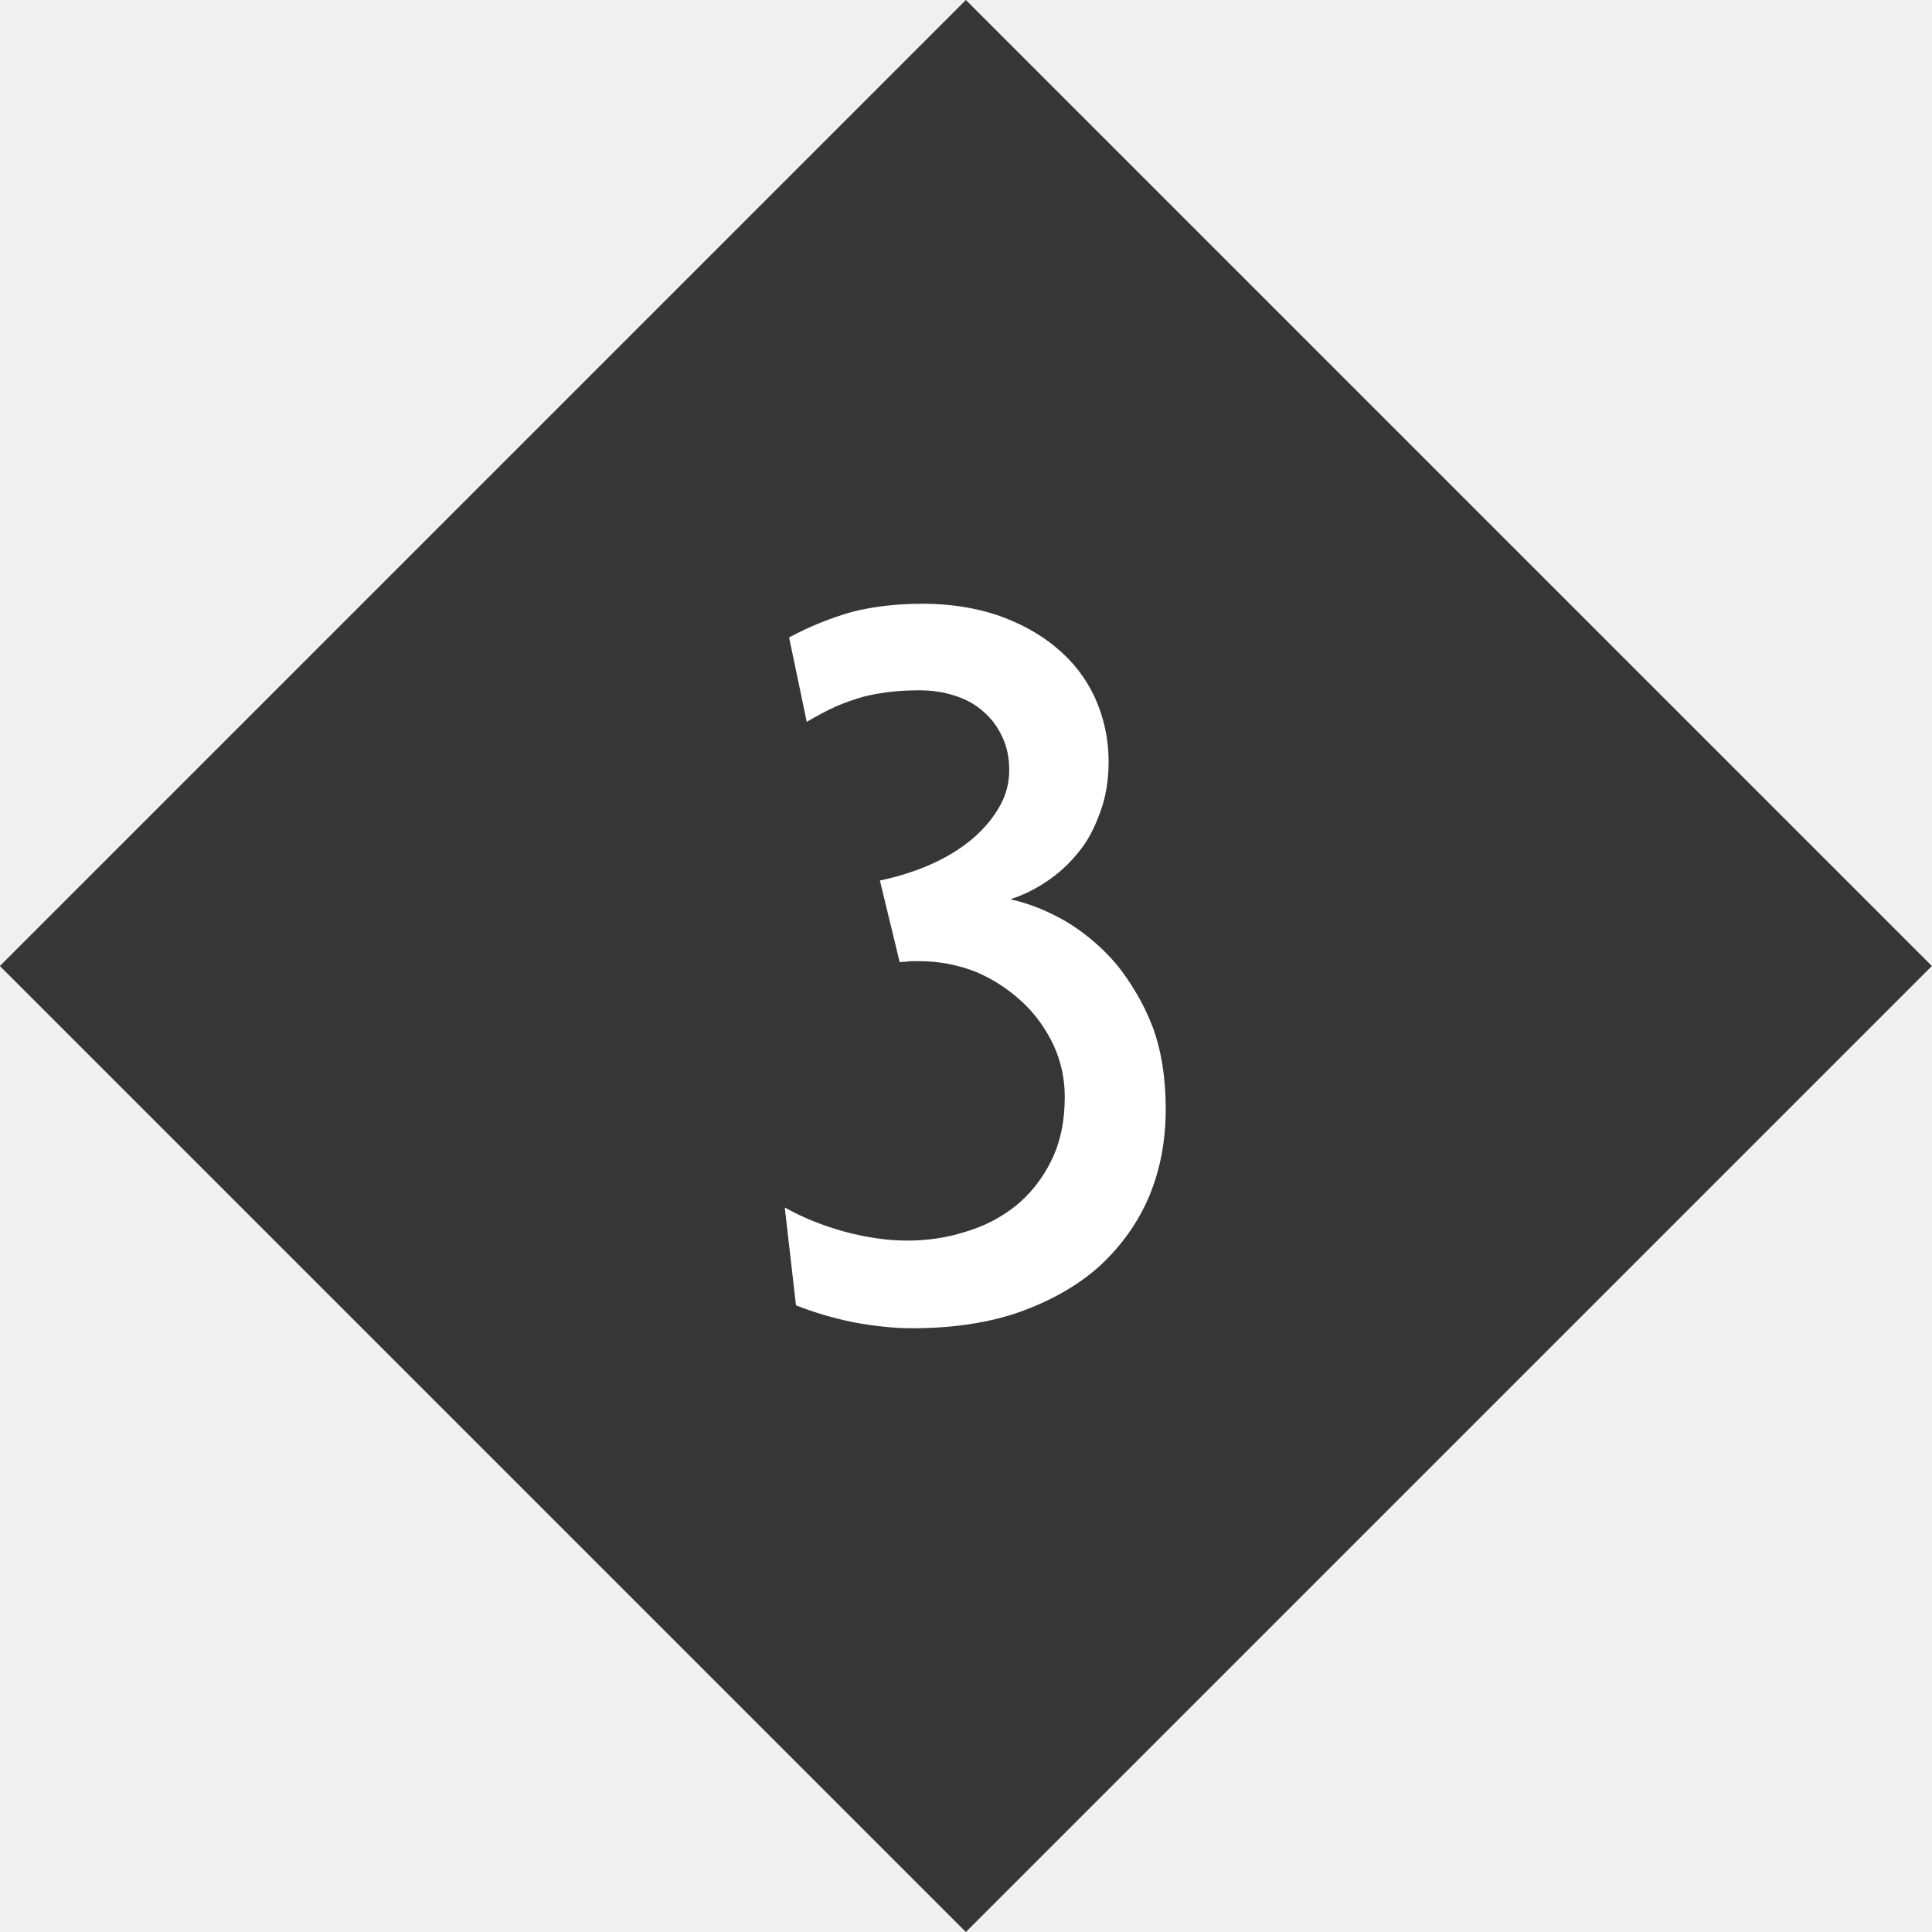
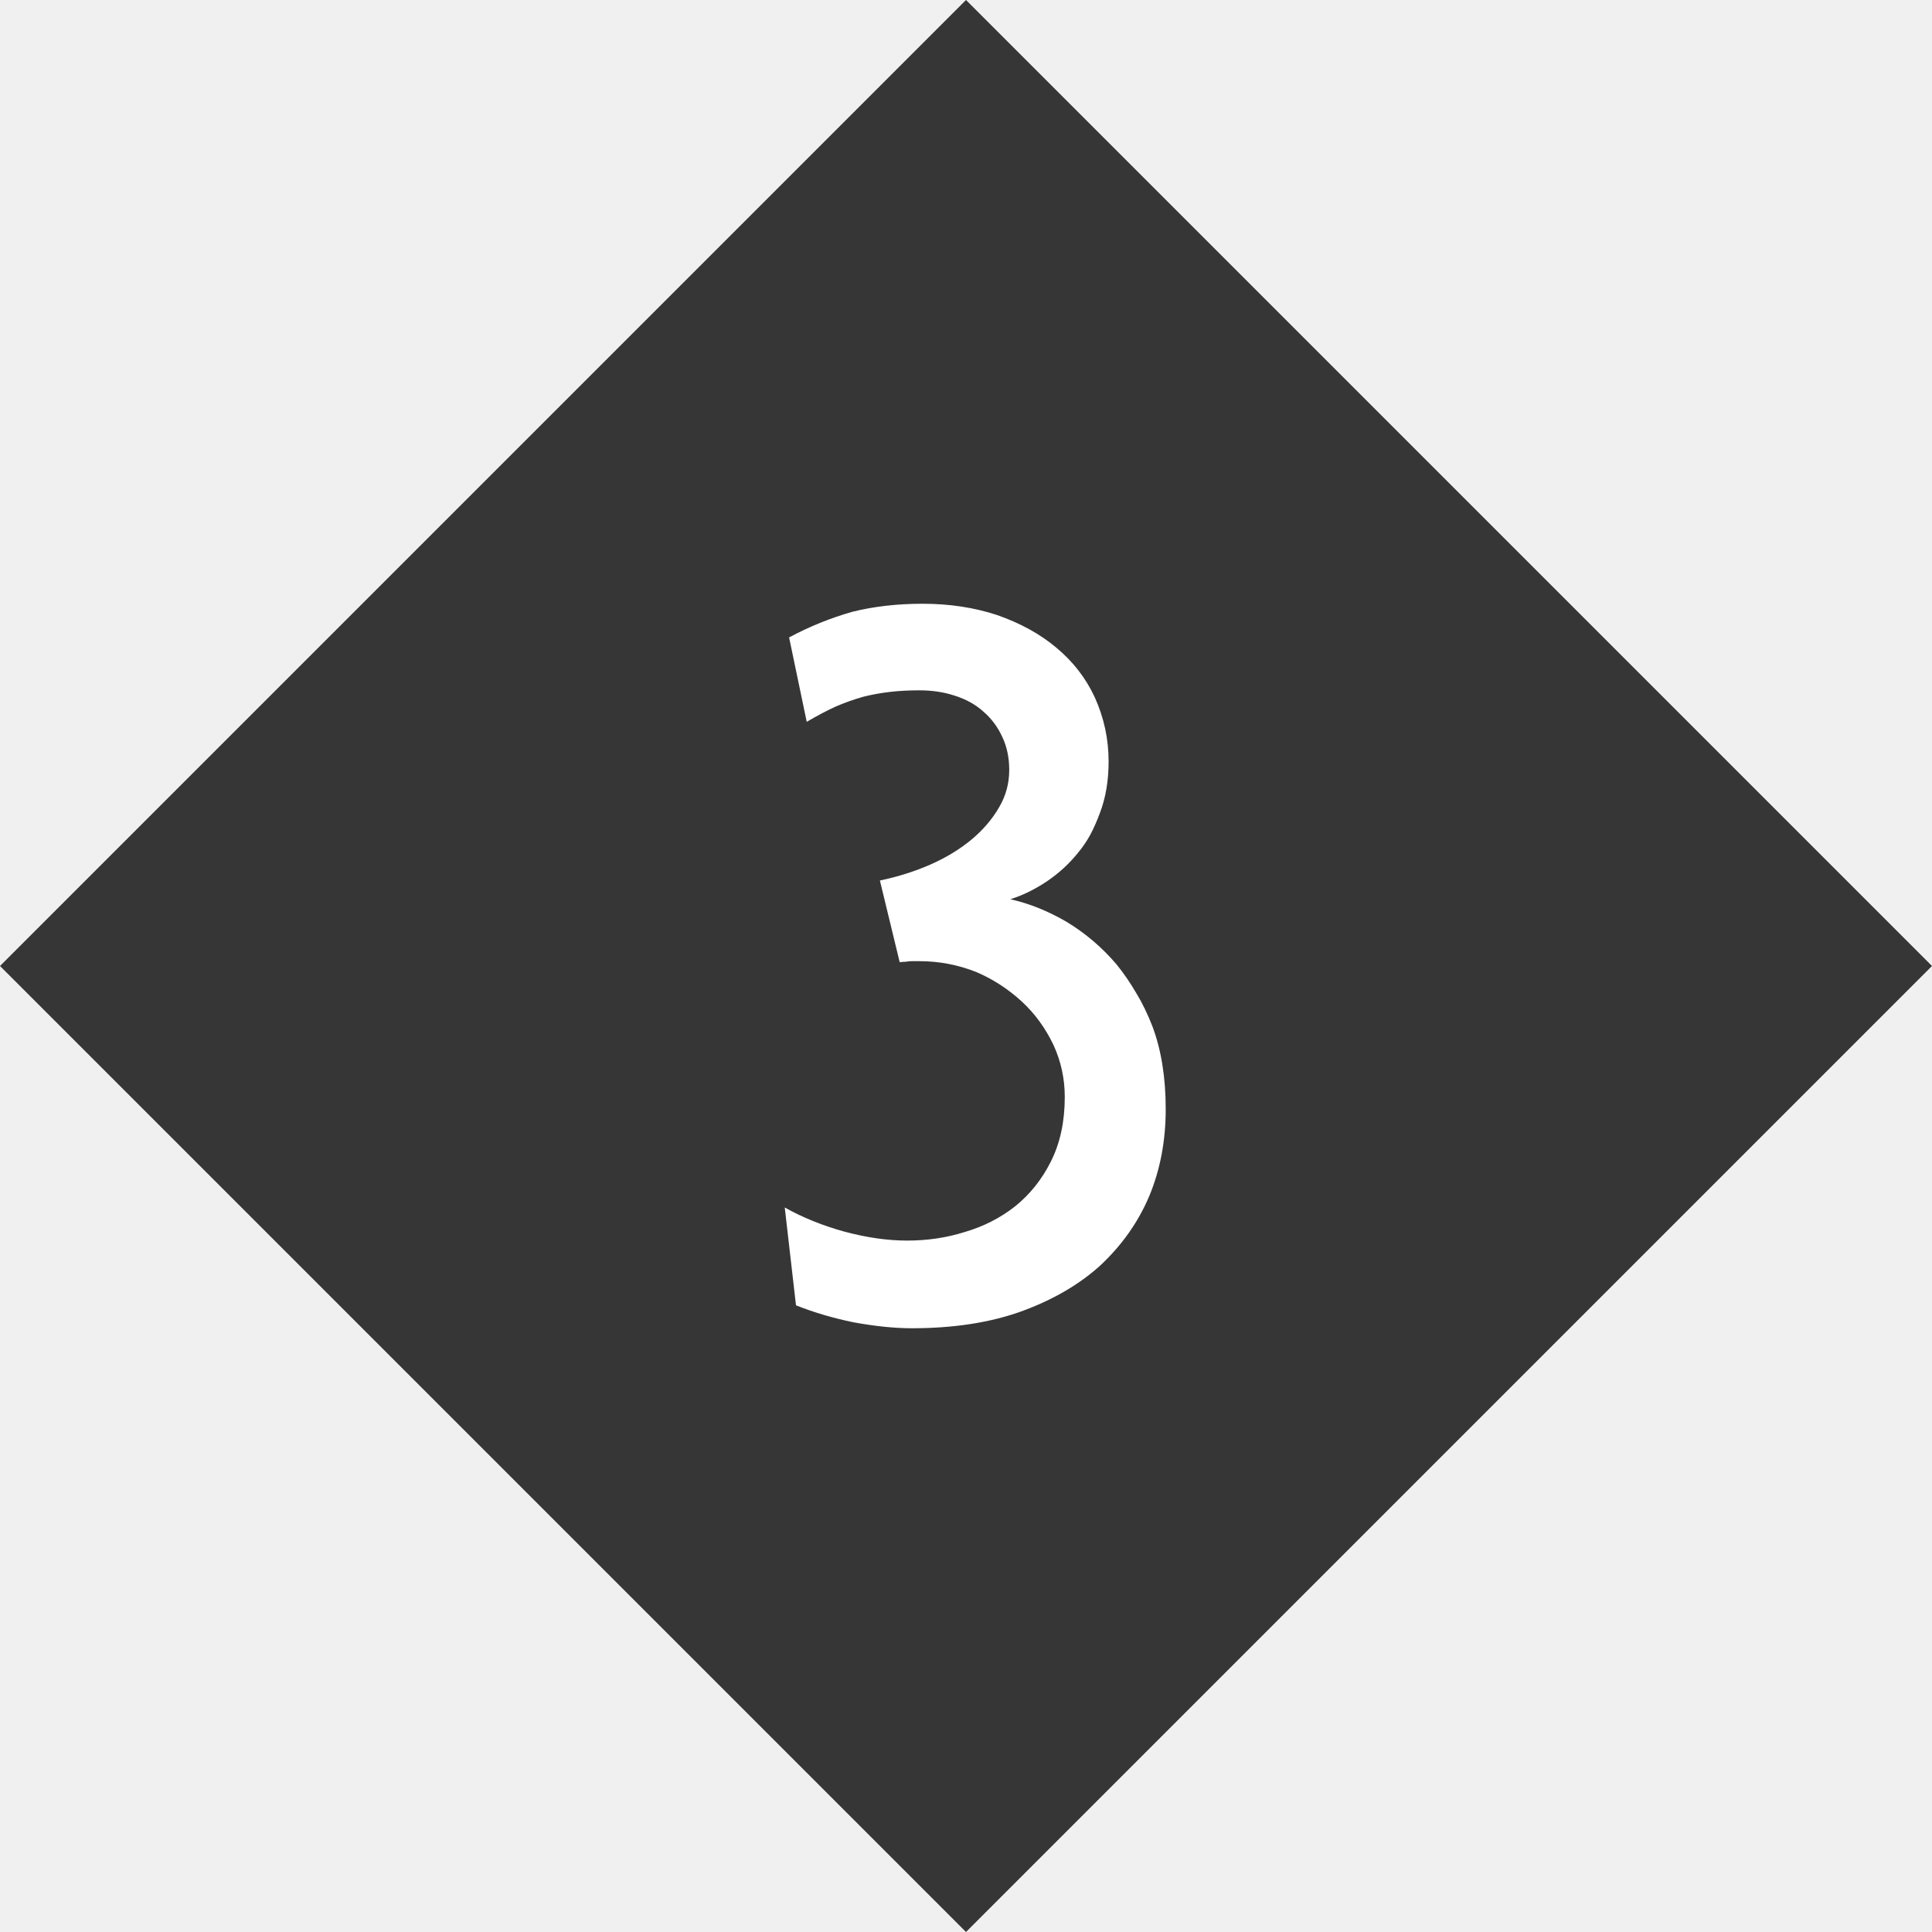
<svg xmlns="http://www.w3.org/2000/svg" width="16" height="16" viewBox="0 0 16 16" fill="none">
-   <path fill-rule="evenodd" clip-rule="evenodd" d="M7.999 0L-0.001 8L7.999 16L15.999 8L7.999 0Z" fill="#363636" />
+   <path fill-rule="evenodd" clip-rule="evenodd" d="M8 0L0 8L8 16L16 8L8 0Z" fill="#363636" />
  <path d="M9.654 9.186C9.654 9.448 9.608 9.689 9.517 9.907C9.426 10.122 9.29 10.314 9.11 10.482C8.933 10.642 8.713 10.768 8.451 10.863C8.194 10.954 7.895 11 7.552 11C7.411 11 7.25 10.984 7.07 10.951C6.899 10.916 6.74 10.869 6.592 10.81L6.499 10C6.647 10.083 6.81 10.149 6.99 10.199C7.176 10.249 7.35 10.274 7.513 10.274C7.678 10.274 7.836 10.251 7.986 10.204C8.142 10.159 8.282 10.088 8.406 9.991C8.53 9.891 8.629 9.767 8.703 9.619C8.78 9.466 8.818 9.288 8.818 9.084C8.818 8.934 8.787 8.791 8.725 8.655C8.657 8.513 8.57 8.394 8.464 8.296C8.349 8.19 8.222 8.108 8.083 8.049C7.933 7.99 7.777 7.96 7.614 7.96H7.548C7.533 7.96 7.517 7.962 7.499 7.965C7.482 7.965 7.465 7.966 7.451 7.969L7.287 7.292C7.44 7.26 7.58 7.215 7.707 7.159C7.834 7.103 7.948 7.034 8.048 6.951C8.142 6.872 8.218 6.783 8.274 6.686C8.33 6.591 8.358 6.488 8.358 6.376C8.358 6.273 8.338 6.181 8.3 6.102C8.262 6.019 8.21 5.95 8.145 5.894C8.08 5.835 8.001 5.791 7.906 5.761C7.818 5.732 7.721 5.717 7.614 5.717C7.529 5.717 7.448 5.721 7.371 5.73C7.294 5.739 7.221 5.752 7.15 5.77C7.076 5.791 7.001 5.817 6.924 5.85C6.847 5.885 6.766 5.928 6.681 5.978L6.535 5.279C6.706 5.187 6.881 5.117 7.061 5.066C7.238 5.022 7.431 5 7.641 5C7.862 5 8.067 5.031 8.256 5.093C8.451 5.161 8.614 5.251 8.747 5.363C8.886 5.478 8.992 5.615 9.066 5.774C9.142 5.942 9.181 6.119 9.181 6.305C9.181 6.465 9.157 6.606 9.11 6.73C9.086 6.795 9.06 6.855 9.03 6.912C9.001 6.965 8.967 7.015 8.928 7.062C8.855 7.153 8.768 7.233 8.667 7.301C8.564 7.369 8.464 7.417 8.367 7.447C8.523 7.482 8.678 7.544 8.831 7.633C8.987 7.727 9.126 7.845 9.247 7.987C9.306 8.06 9.361 8.14 9.411 8.226C9.461 8.308 9.505 8.4 9.544 8.5C9.617 8.695 9.654 8.923 9.654 9.186Z" fill="white" />
</svg>
